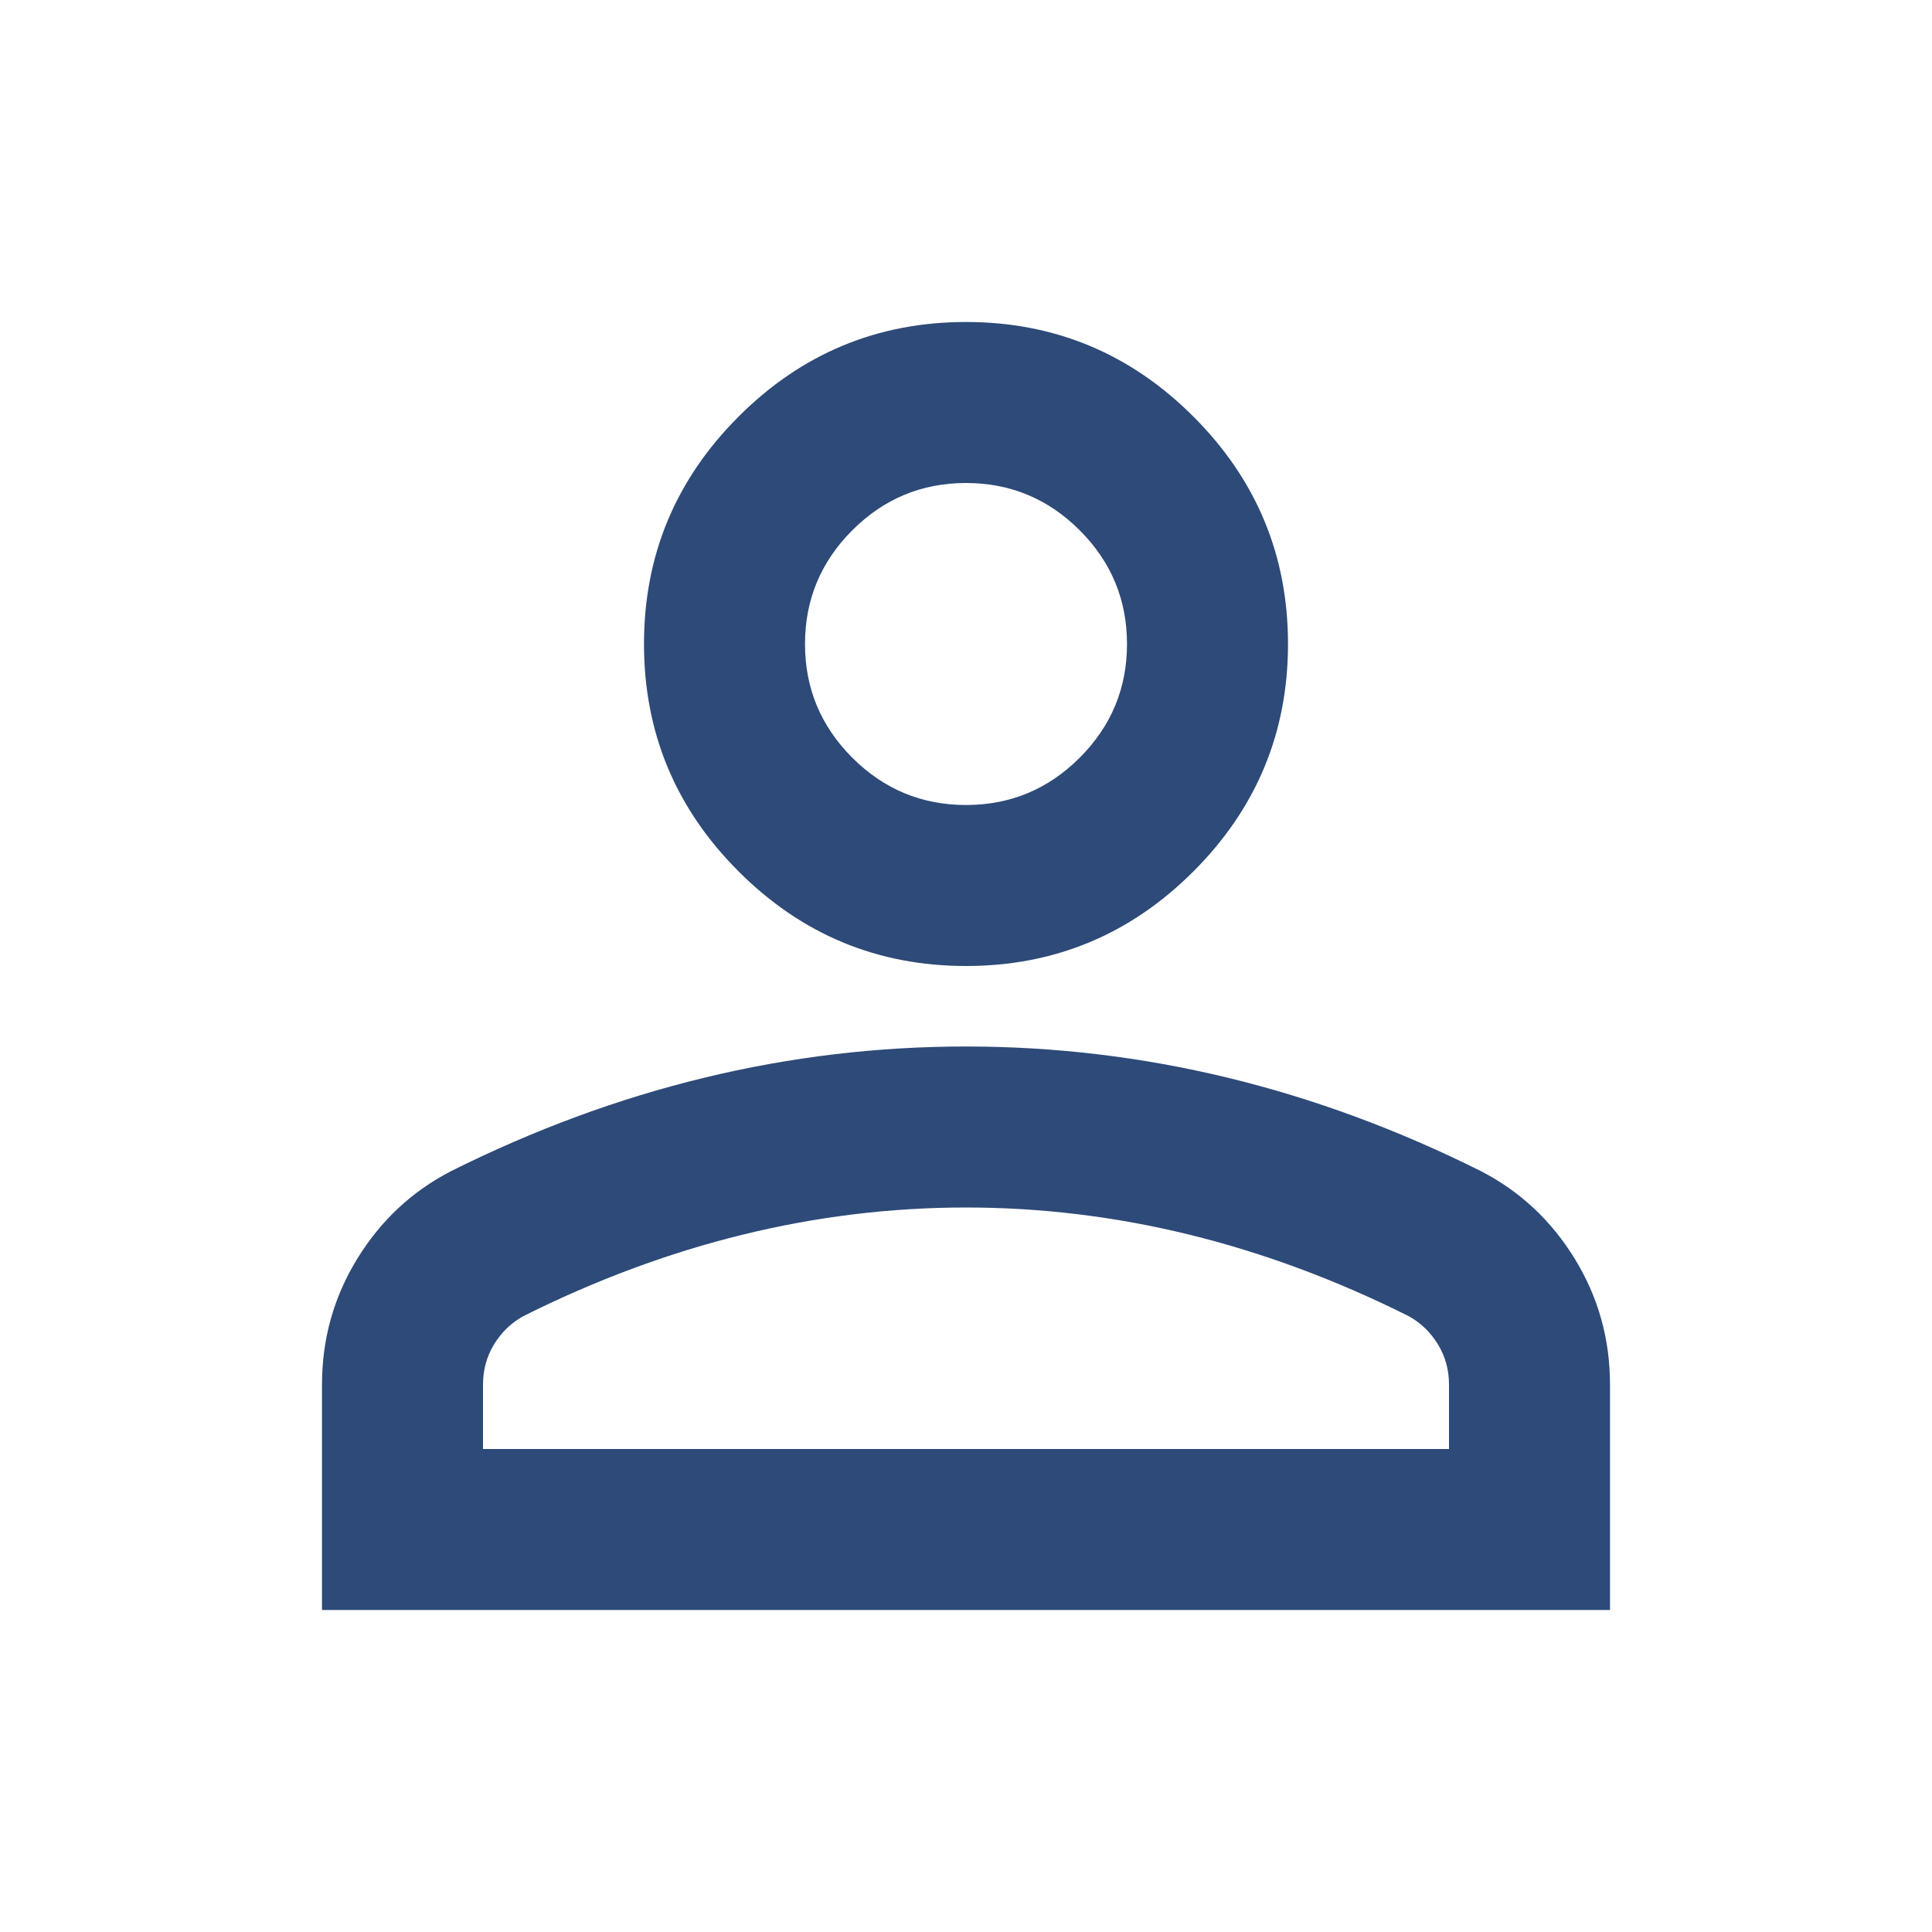
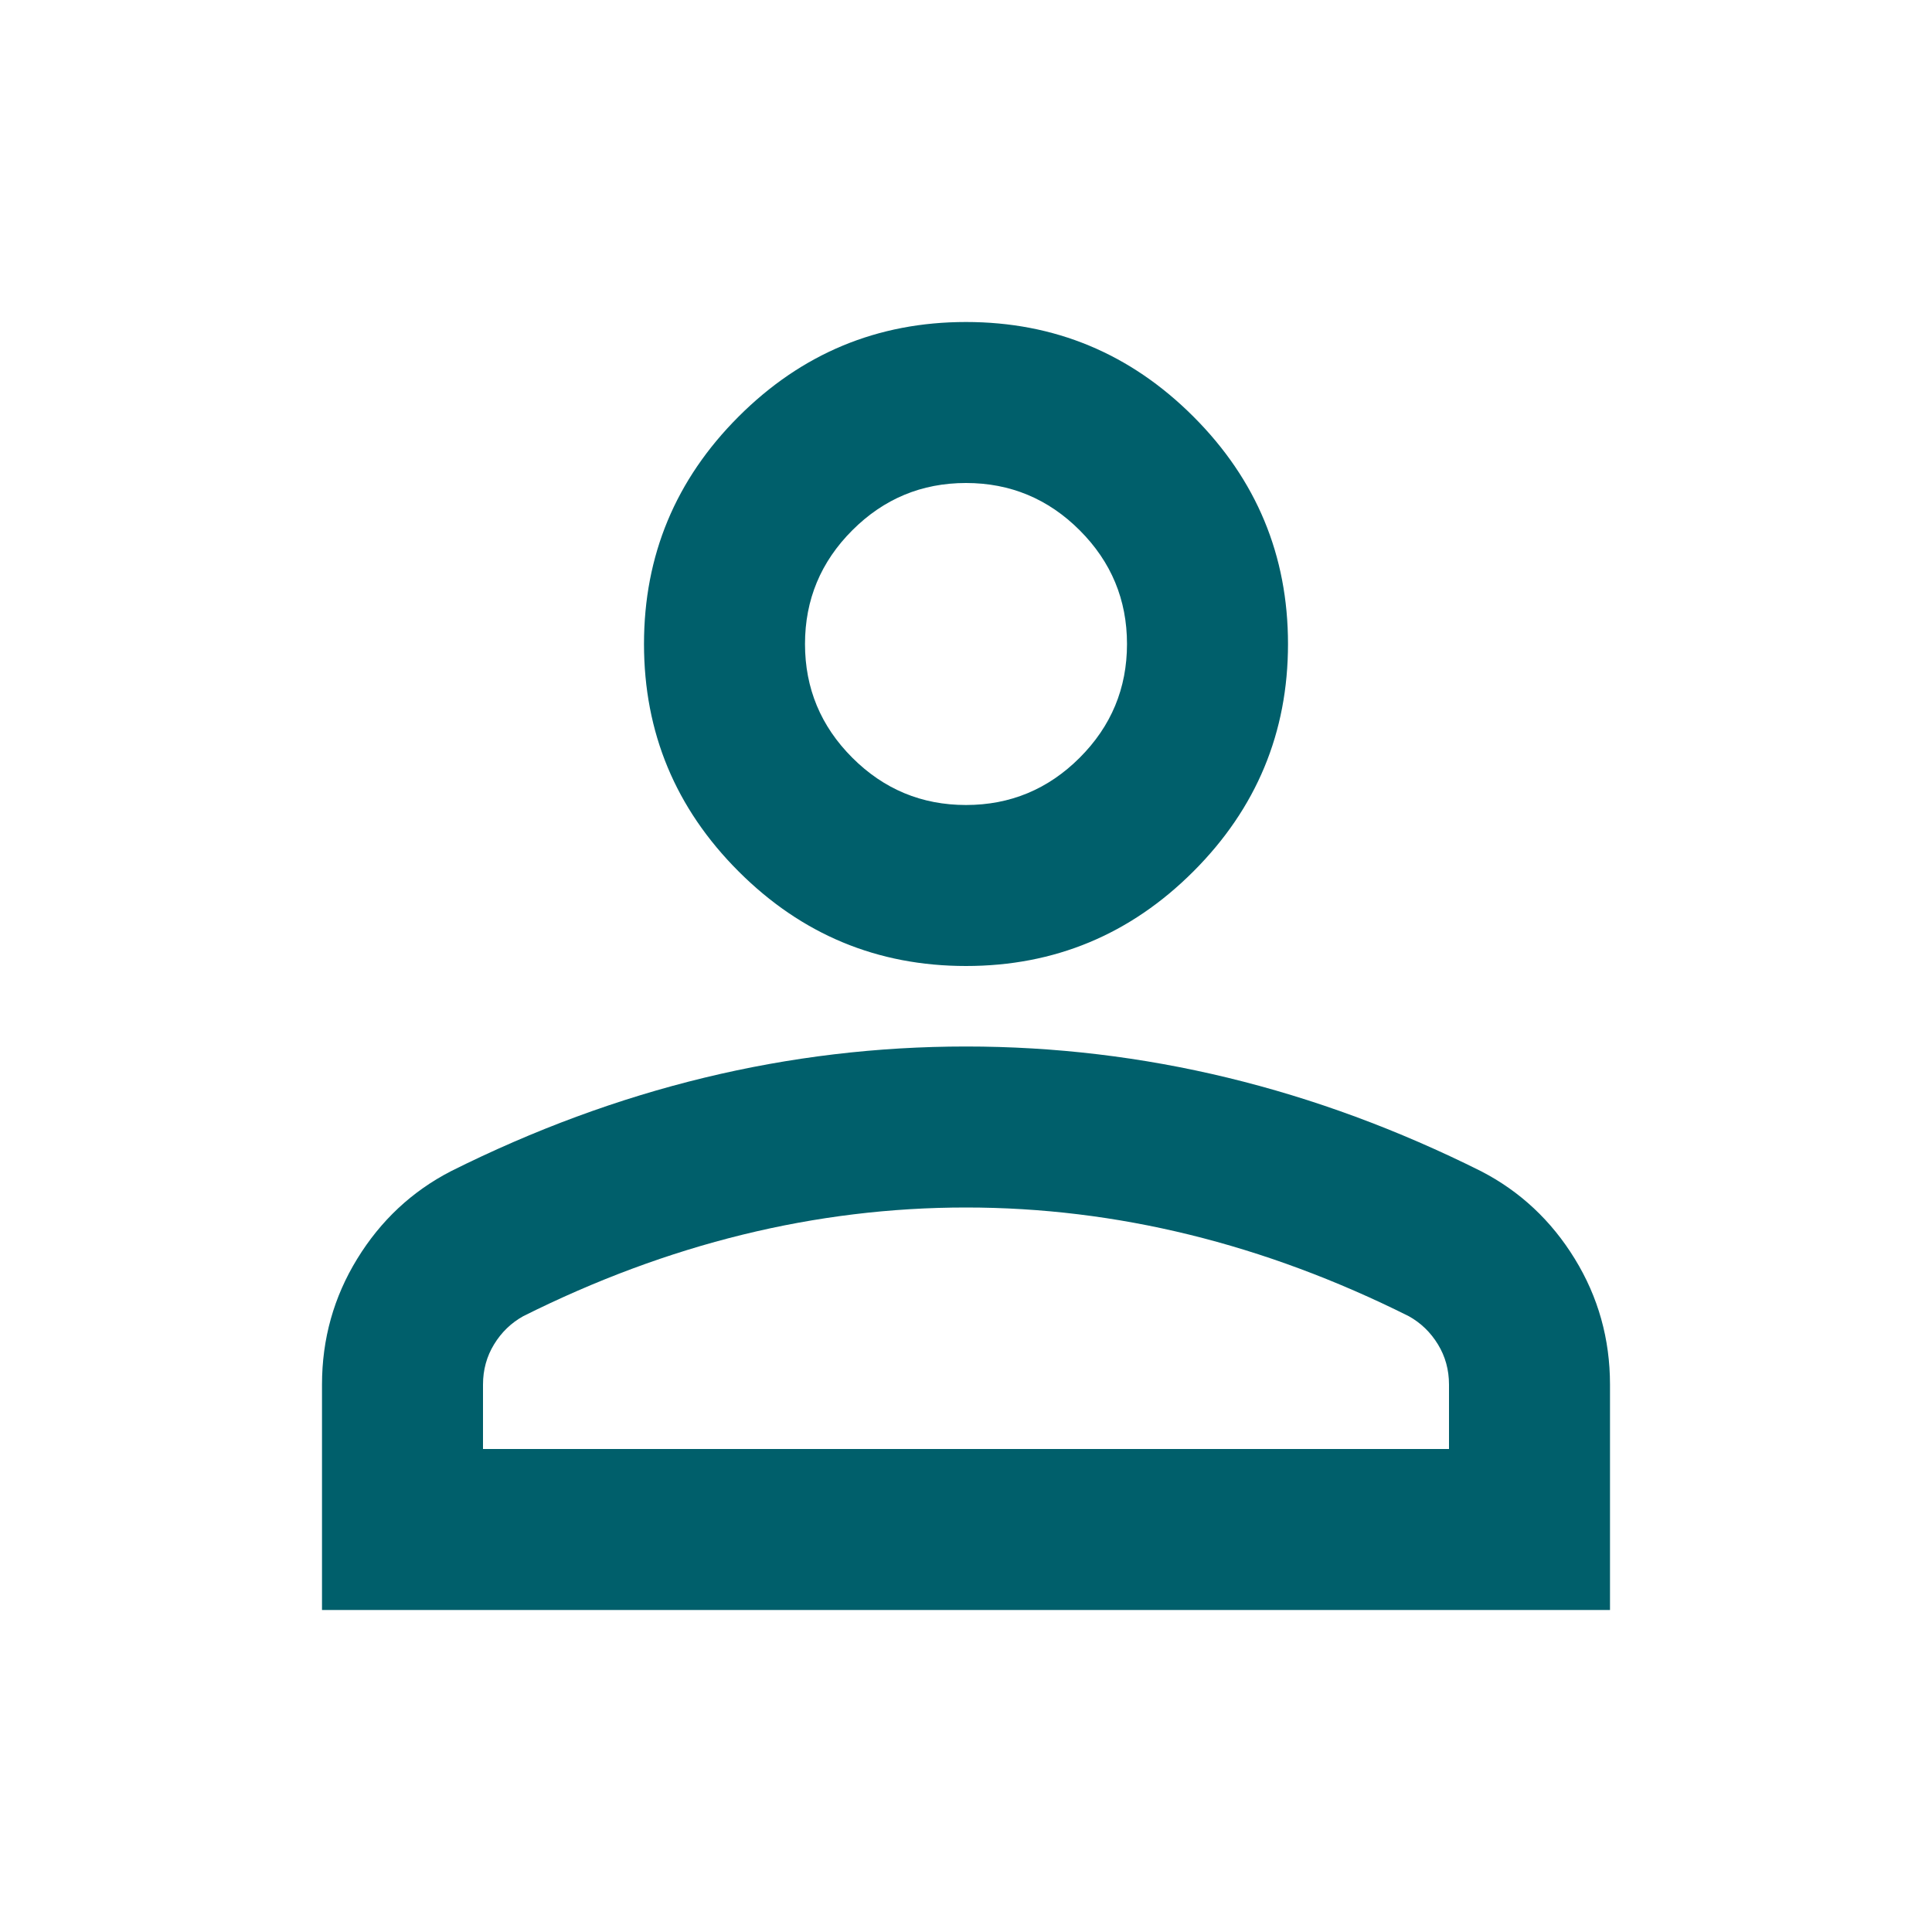
- <svg xmlns="http://www.w3.org/2000/svg" height="24px" viewBox="0 -960 960 960" width="24px" fill="#2D4A78">
+ <svg xmlns="http://www.w3.org/2000/svg" height="24px" viewBox="0 -960 960 960" width="24px" fill="#005f6b">
  <path d="M480-480q-66 0-113-47t-47-113q0-66 47-113t113-47q66 0 113 47t47 113q0 66-47 113t-113 47ZM160-160v-112q0-34 17.5-62.5T224-378q62-31 126-46.5T480-440q66 0 130 15.5T736-378q29 15 46.5 43.5T800-272v112H160Zm80-80h480v-32q0-11-5.5-20T700-306q-54-27-109-40.5T480-360q-56 0-111 13.5T260-306q-9 5-14.5 14t-5.5 20v32Zm240-320q33 0 56.5-23.5T560-640q0-33-23.5-56.5T480-720q-33 0-56.5 23.5T400-640q0 33 23.5 56.5T480-560Zm0-80Zm0 400Z" />
</svg>
